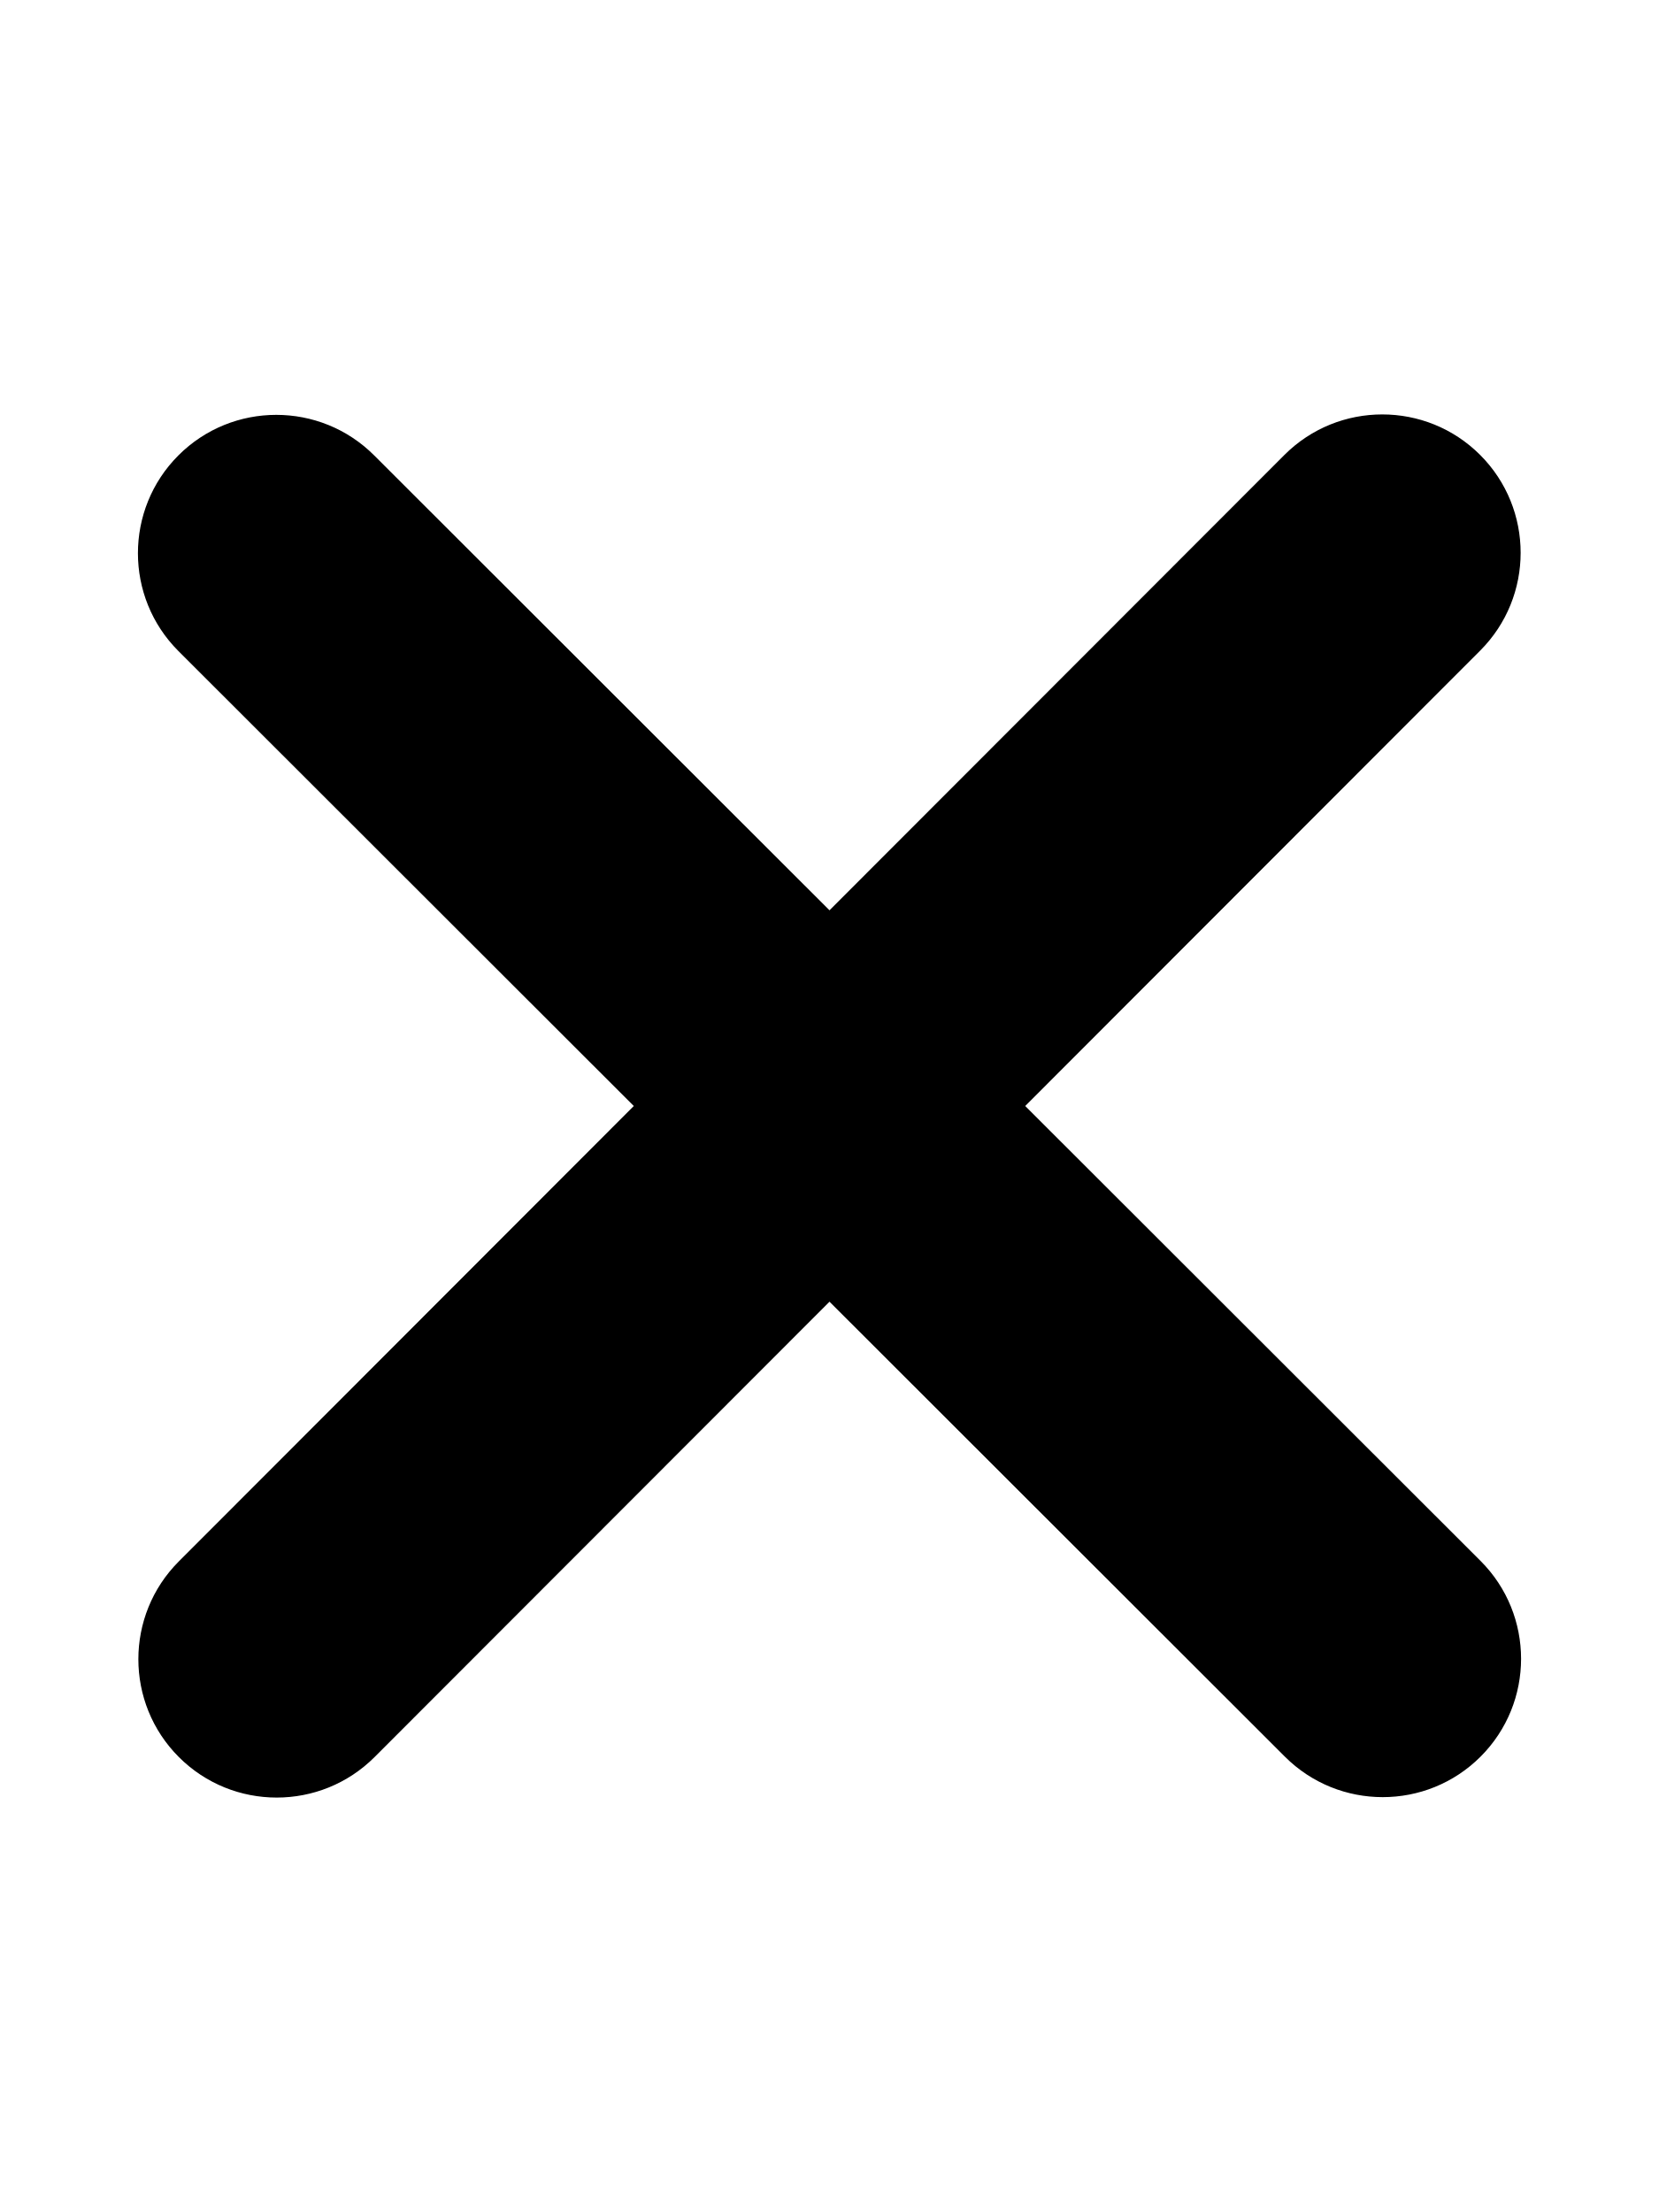
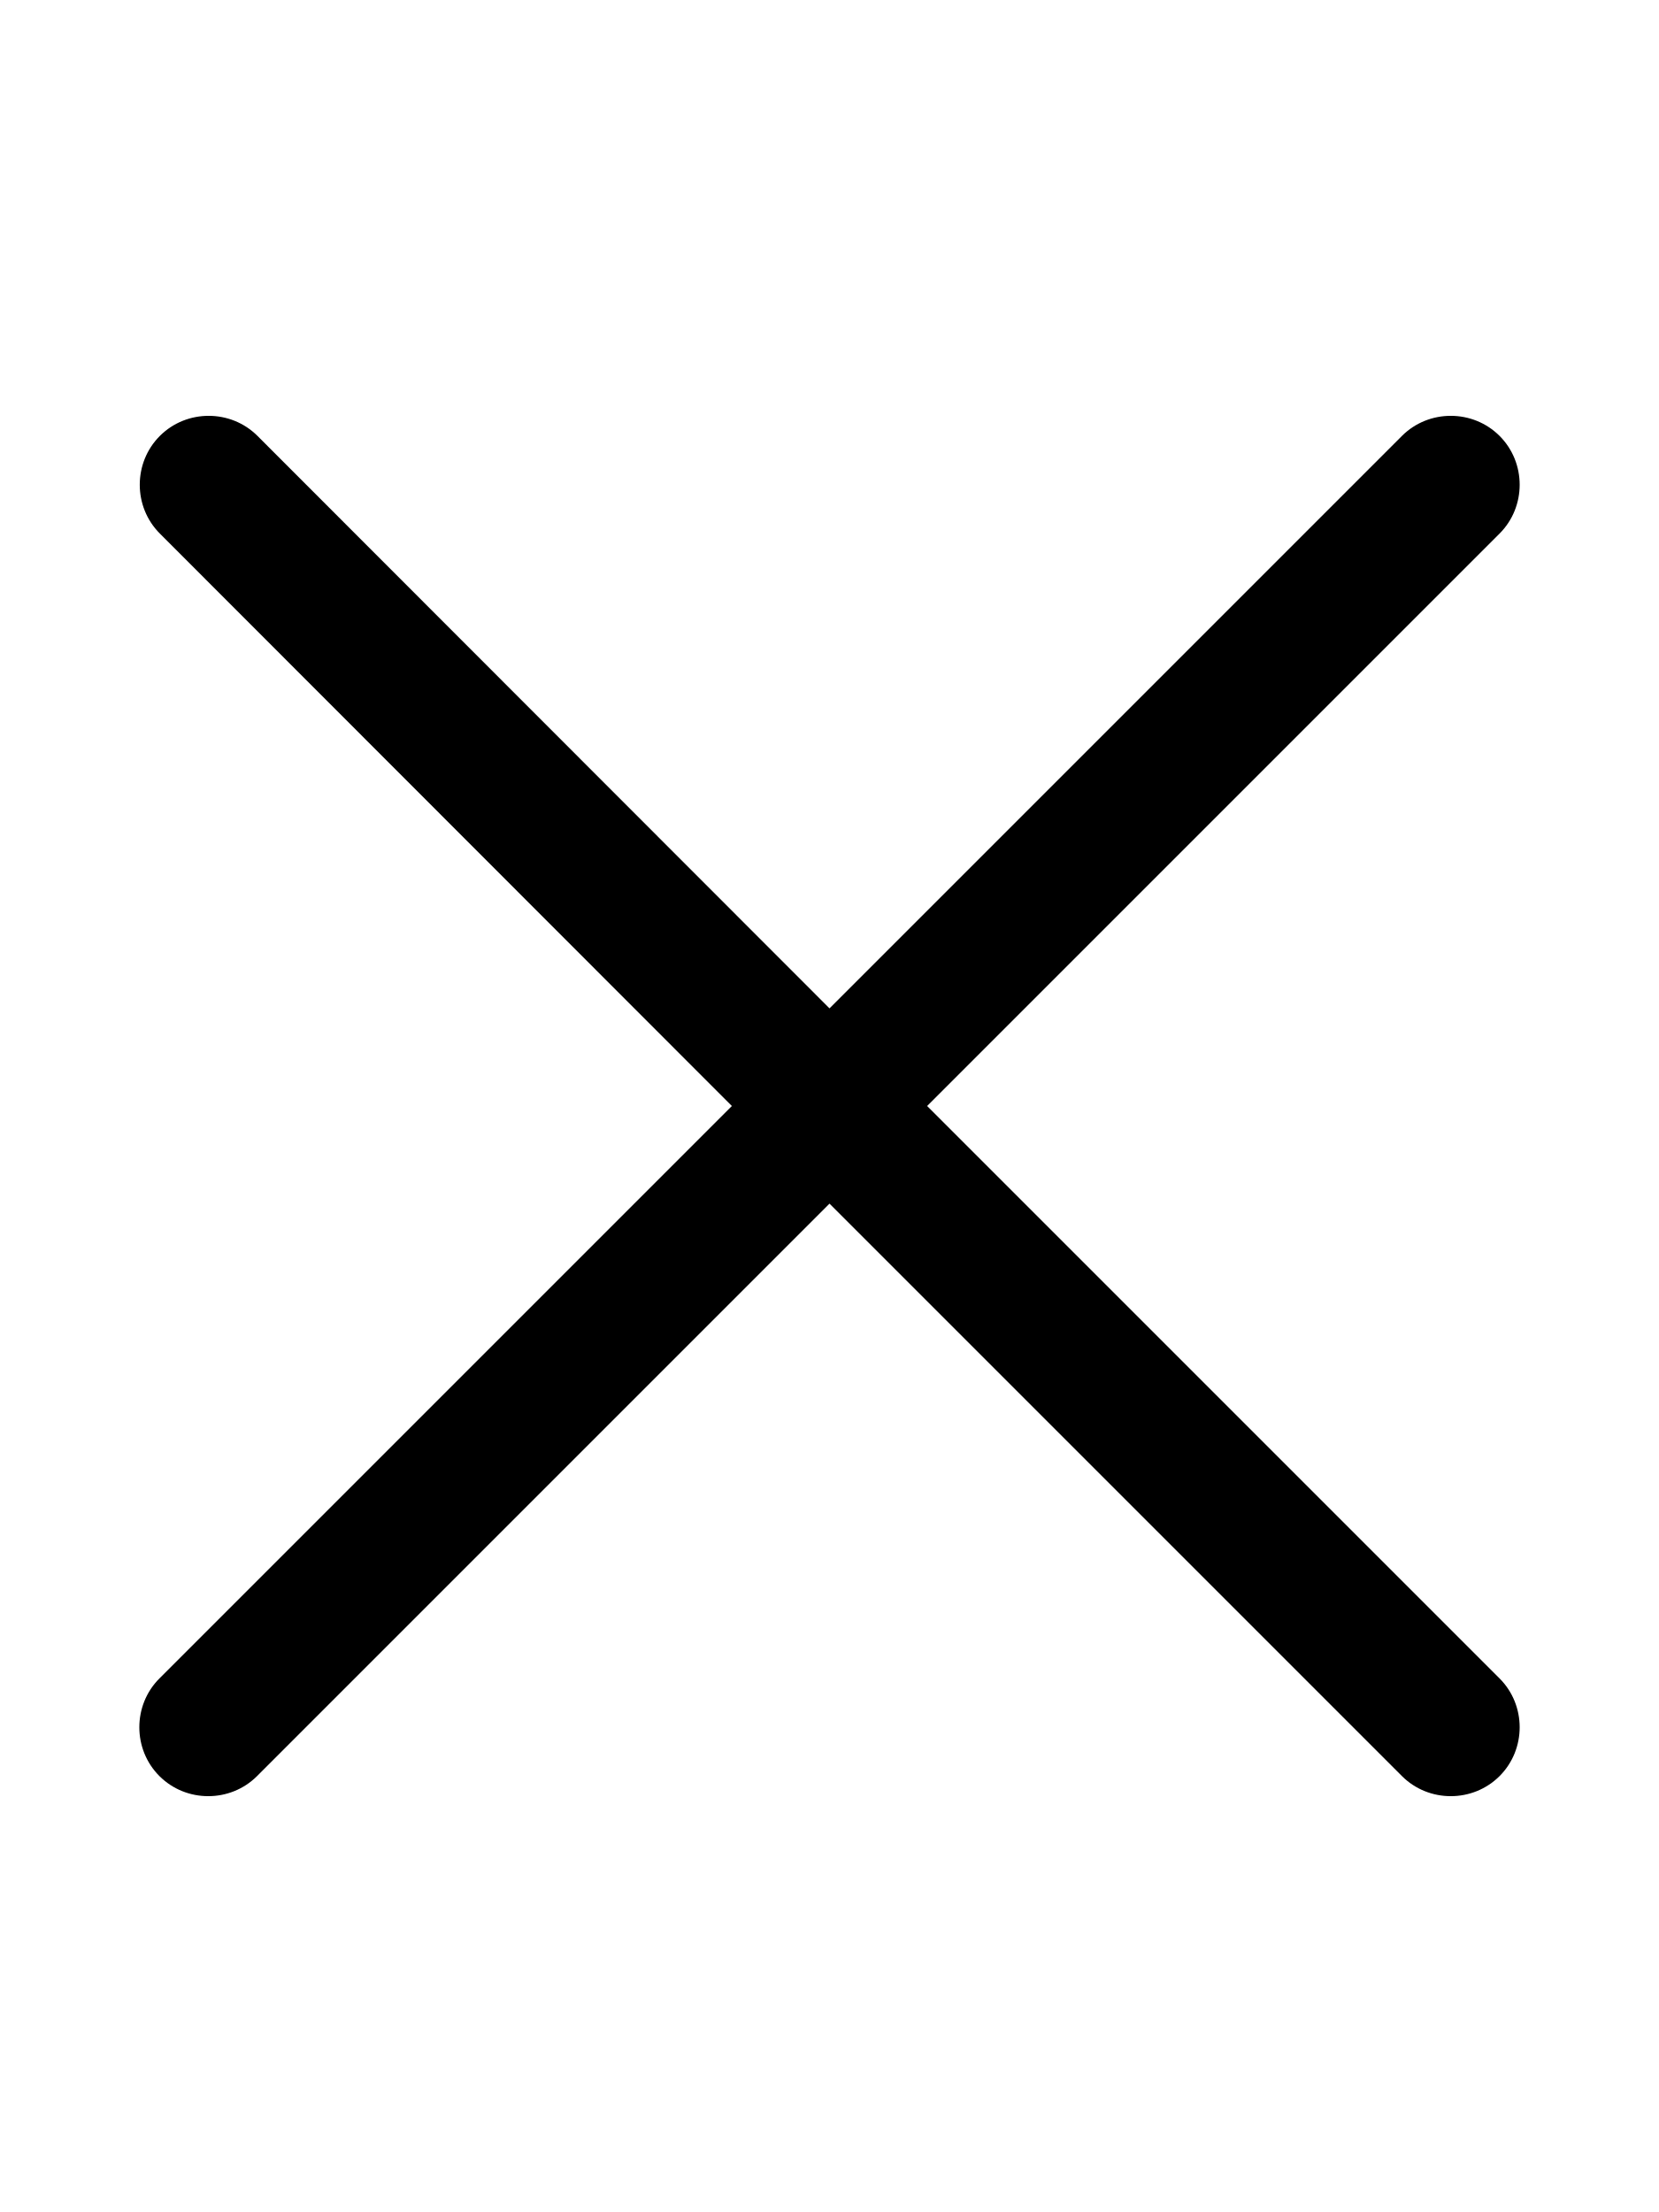
<svg xmlns="http://www.w3.org/2000/svg" viewBox="0 0 384 512">
-   <path d="M342.6 150.6c12.5-12.5 12.5-32.8 0-45.3s-32.8-12.5-45.3 0L192 210.7 86.6 105.4c-12.5-12.5-32.8-12.5-45.3 0s-12.5 32.8 0 45.3L146.7 256 41.4 361.4c-12.5 12.5-12.5 32.8 0 45.3s32.8 12.5 45.3 0L192 301.3 297.4 406.6c12.5 12.5 32.8 12.5 45.3 0s12.5-32.8 0-45.3L237.3 256 342.6 150.6z" />
+   <path d="M324.5 411.1c6.2 6.2 16.4 6.2 22.6 0s6.2-16.4 0-22.6L214.6 256 347.1 123.5c6.2-6.2 6.2-16.4 0-22.6s-16.4-6.2-22.6 0L192 233.4 59.6 100.9c-6.2-6.2-16.4-6.2-22.6 0s-6.2 16.4 0 22.6L169.4 256 36.9 388.5c-6.2 6.2-6.2 16.4 0 22.6s16.4 6.2 22.6 0L192 278.6 324.5 411.1z" />
</svg>
